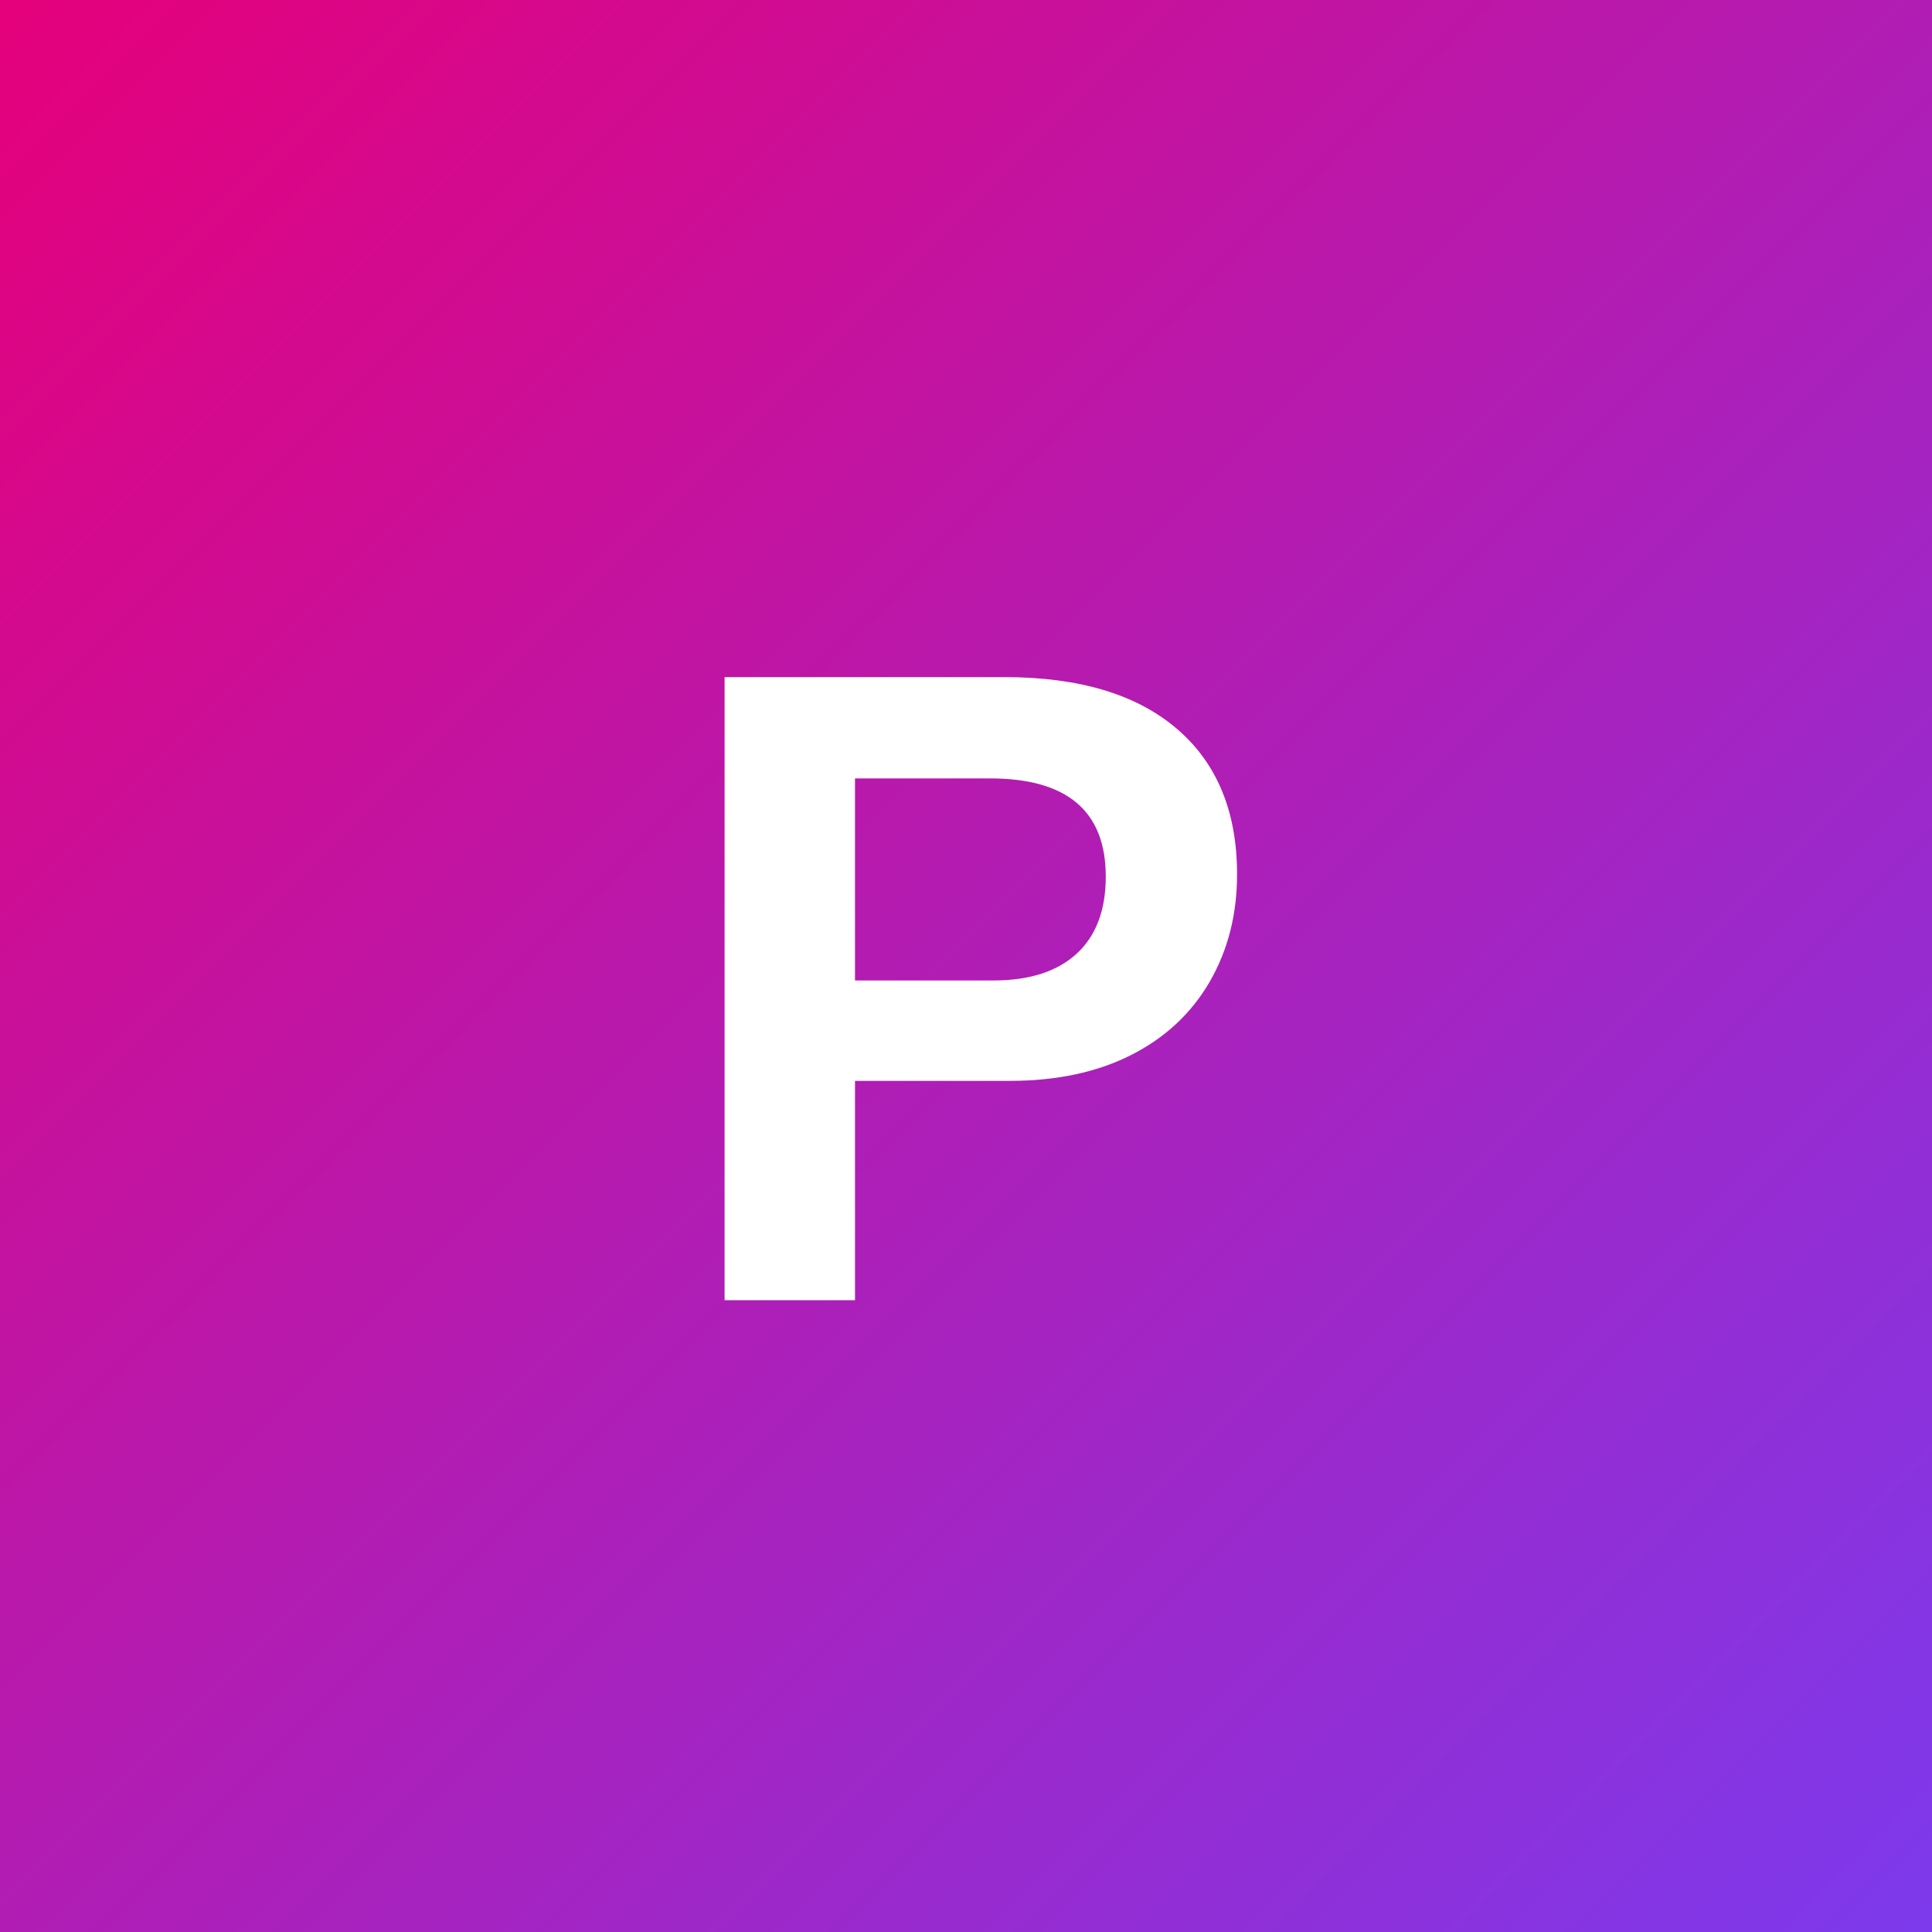
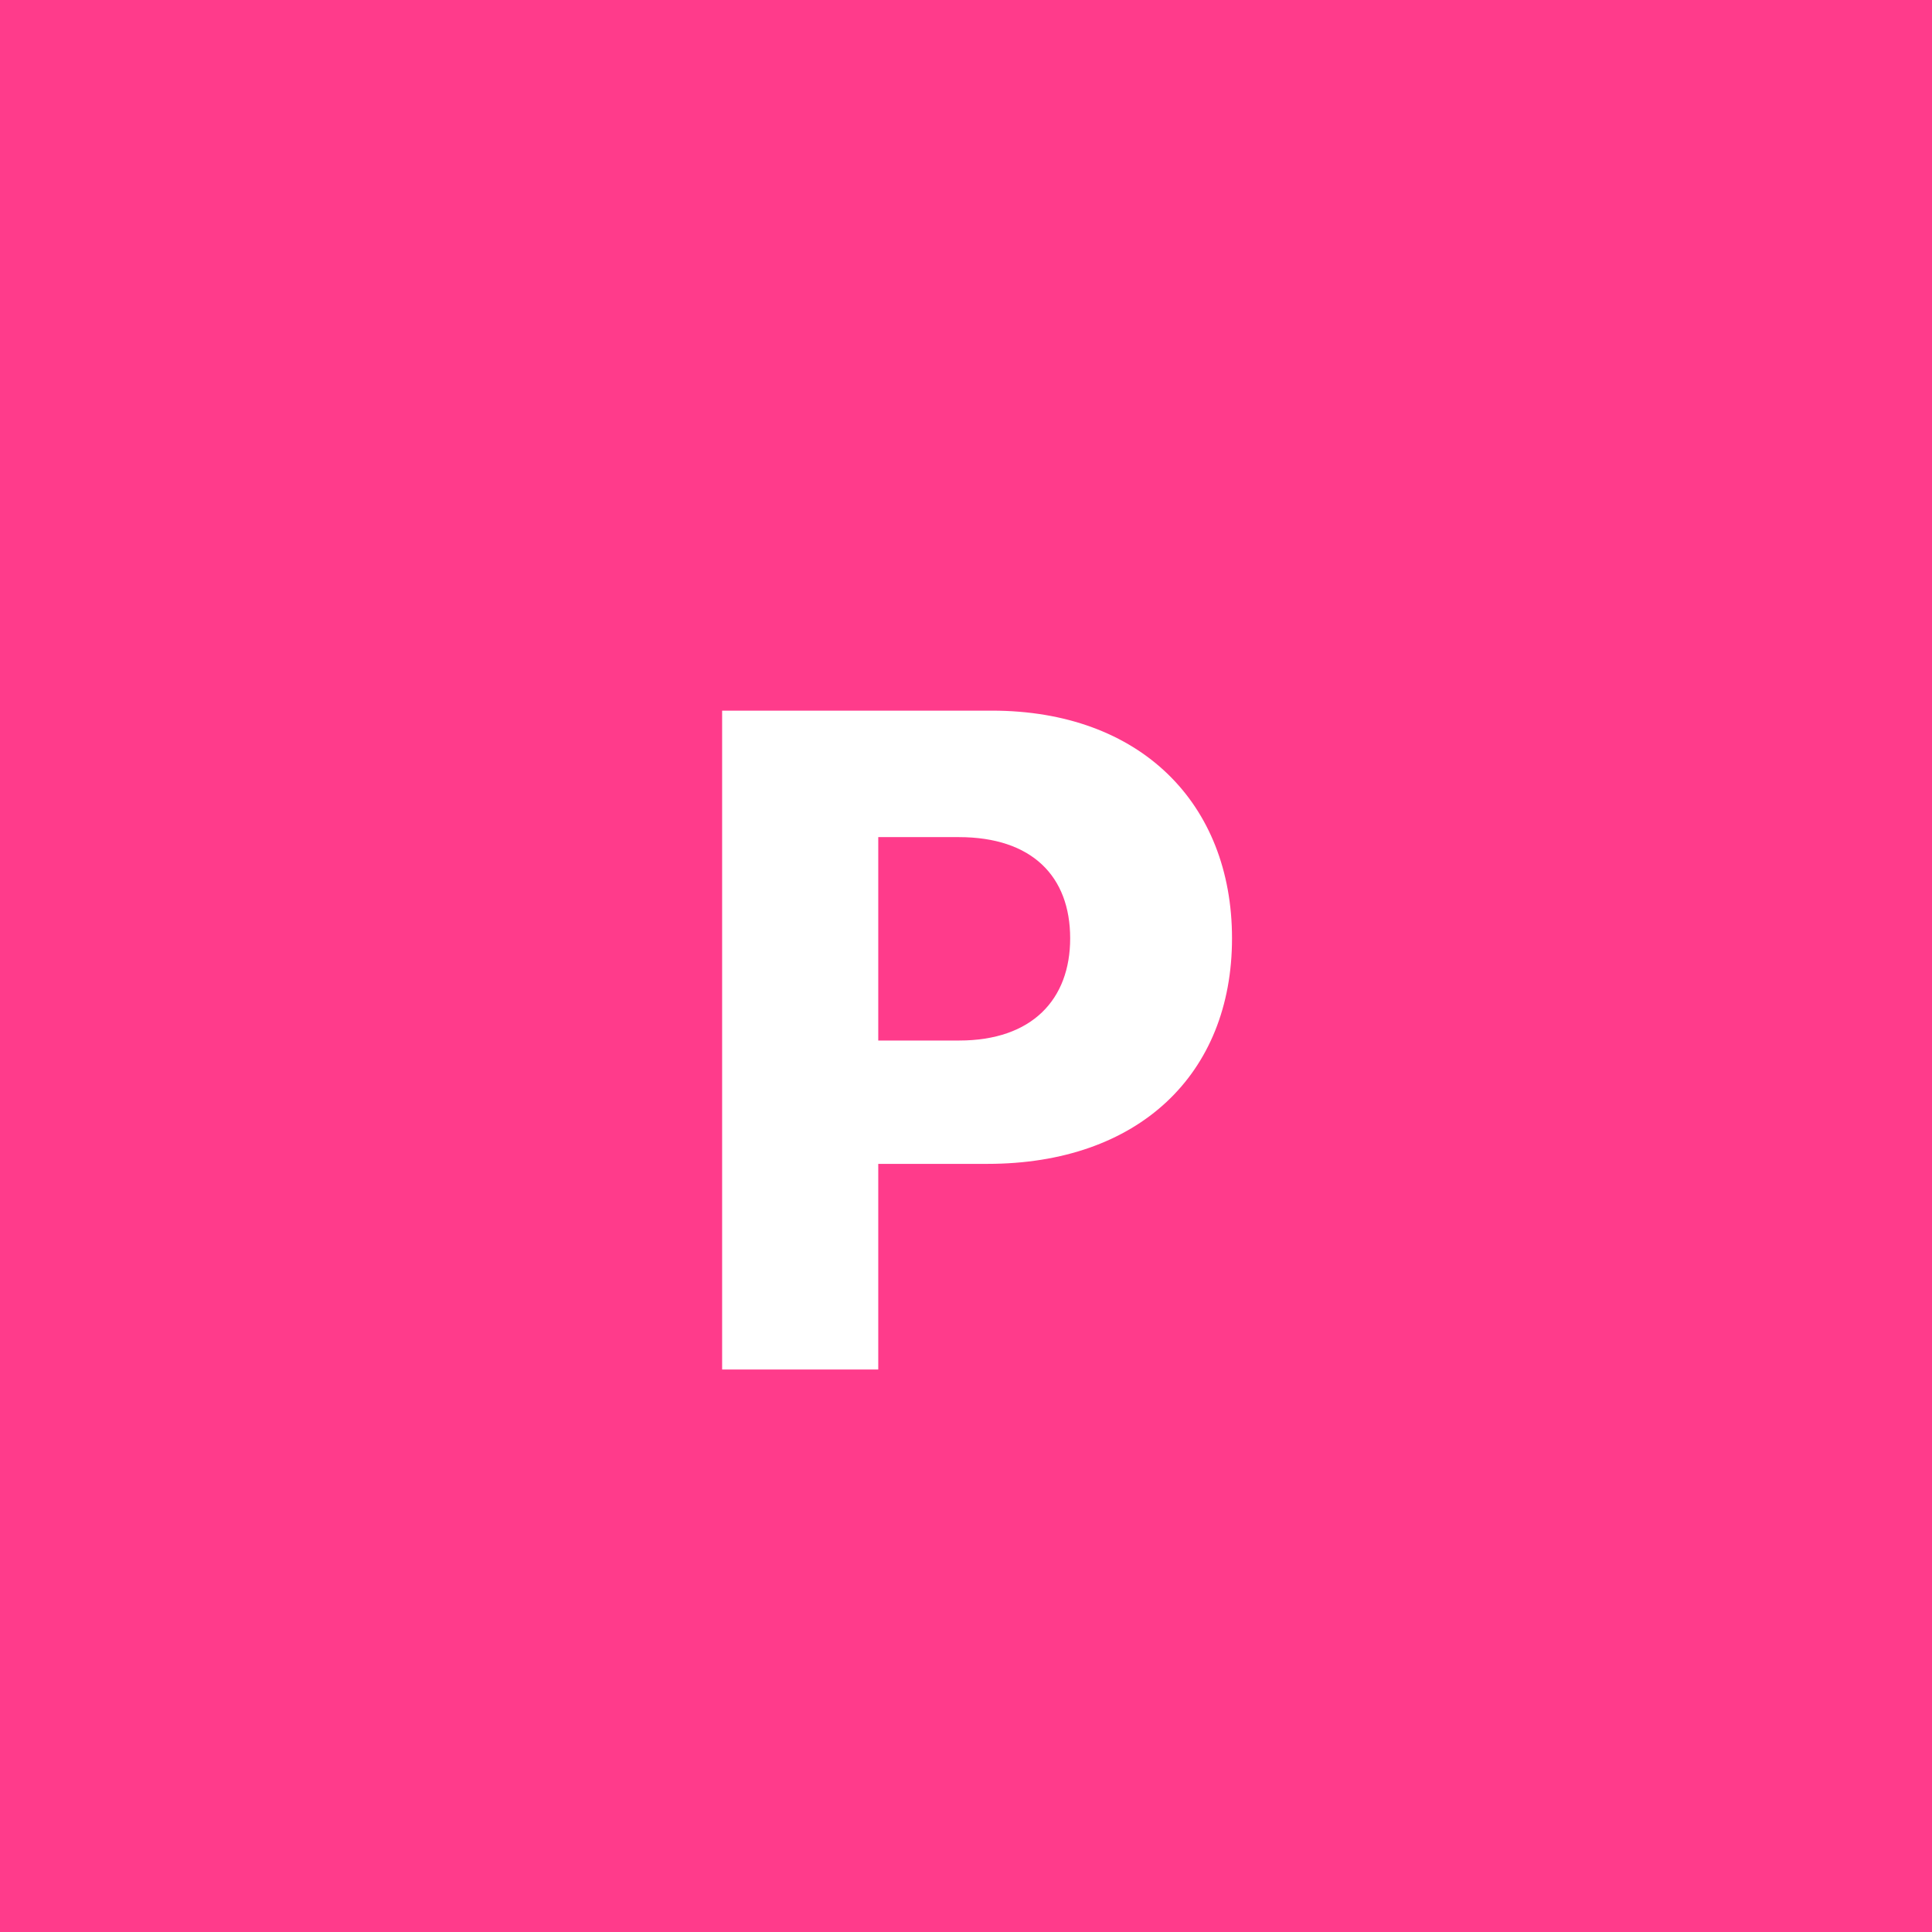
- <svg xmlns="http://www.w3.org/2000/svg" viewBox="0 0 512 512" width="512" height="512">
-   <defs>
-     <linearGradient id="g" x1="0" y1="0" x2="1" y2="1">
-       <stop offset="0" stop-color="#e6007a" />
-       <stop offset="1" stop-color="#7c3aed" />
-     </linearGradient>
-   </defs>
-   <rect width="512" height="512" fill="url(#g)" />
-   <text x="50%" y="54%" text-anchor="middle" dominant-baseline="middle" font-family="Arial, Helvetica, sans-serif" font-size="240" font-weight="800" fill="#ffffff">P</text>
+ <svg xmlns="http://www.w3.org/2000/svg" viewBox="0 0 512 512" width="512" height="512" role="img" aria-label="PopUp">
+   <rect width="512" height="512" fill="#ff3b8b" />
+   <text x="256" y="272" text-anchor="middle" dominant-baseline="middle" font-family="system-ui, -apple-system, BlinkMacSystemFont, 'Segoe UI', sans-serif" font-size="240" font-weight="800" fill="#ffffff">P</text>
</svg>
